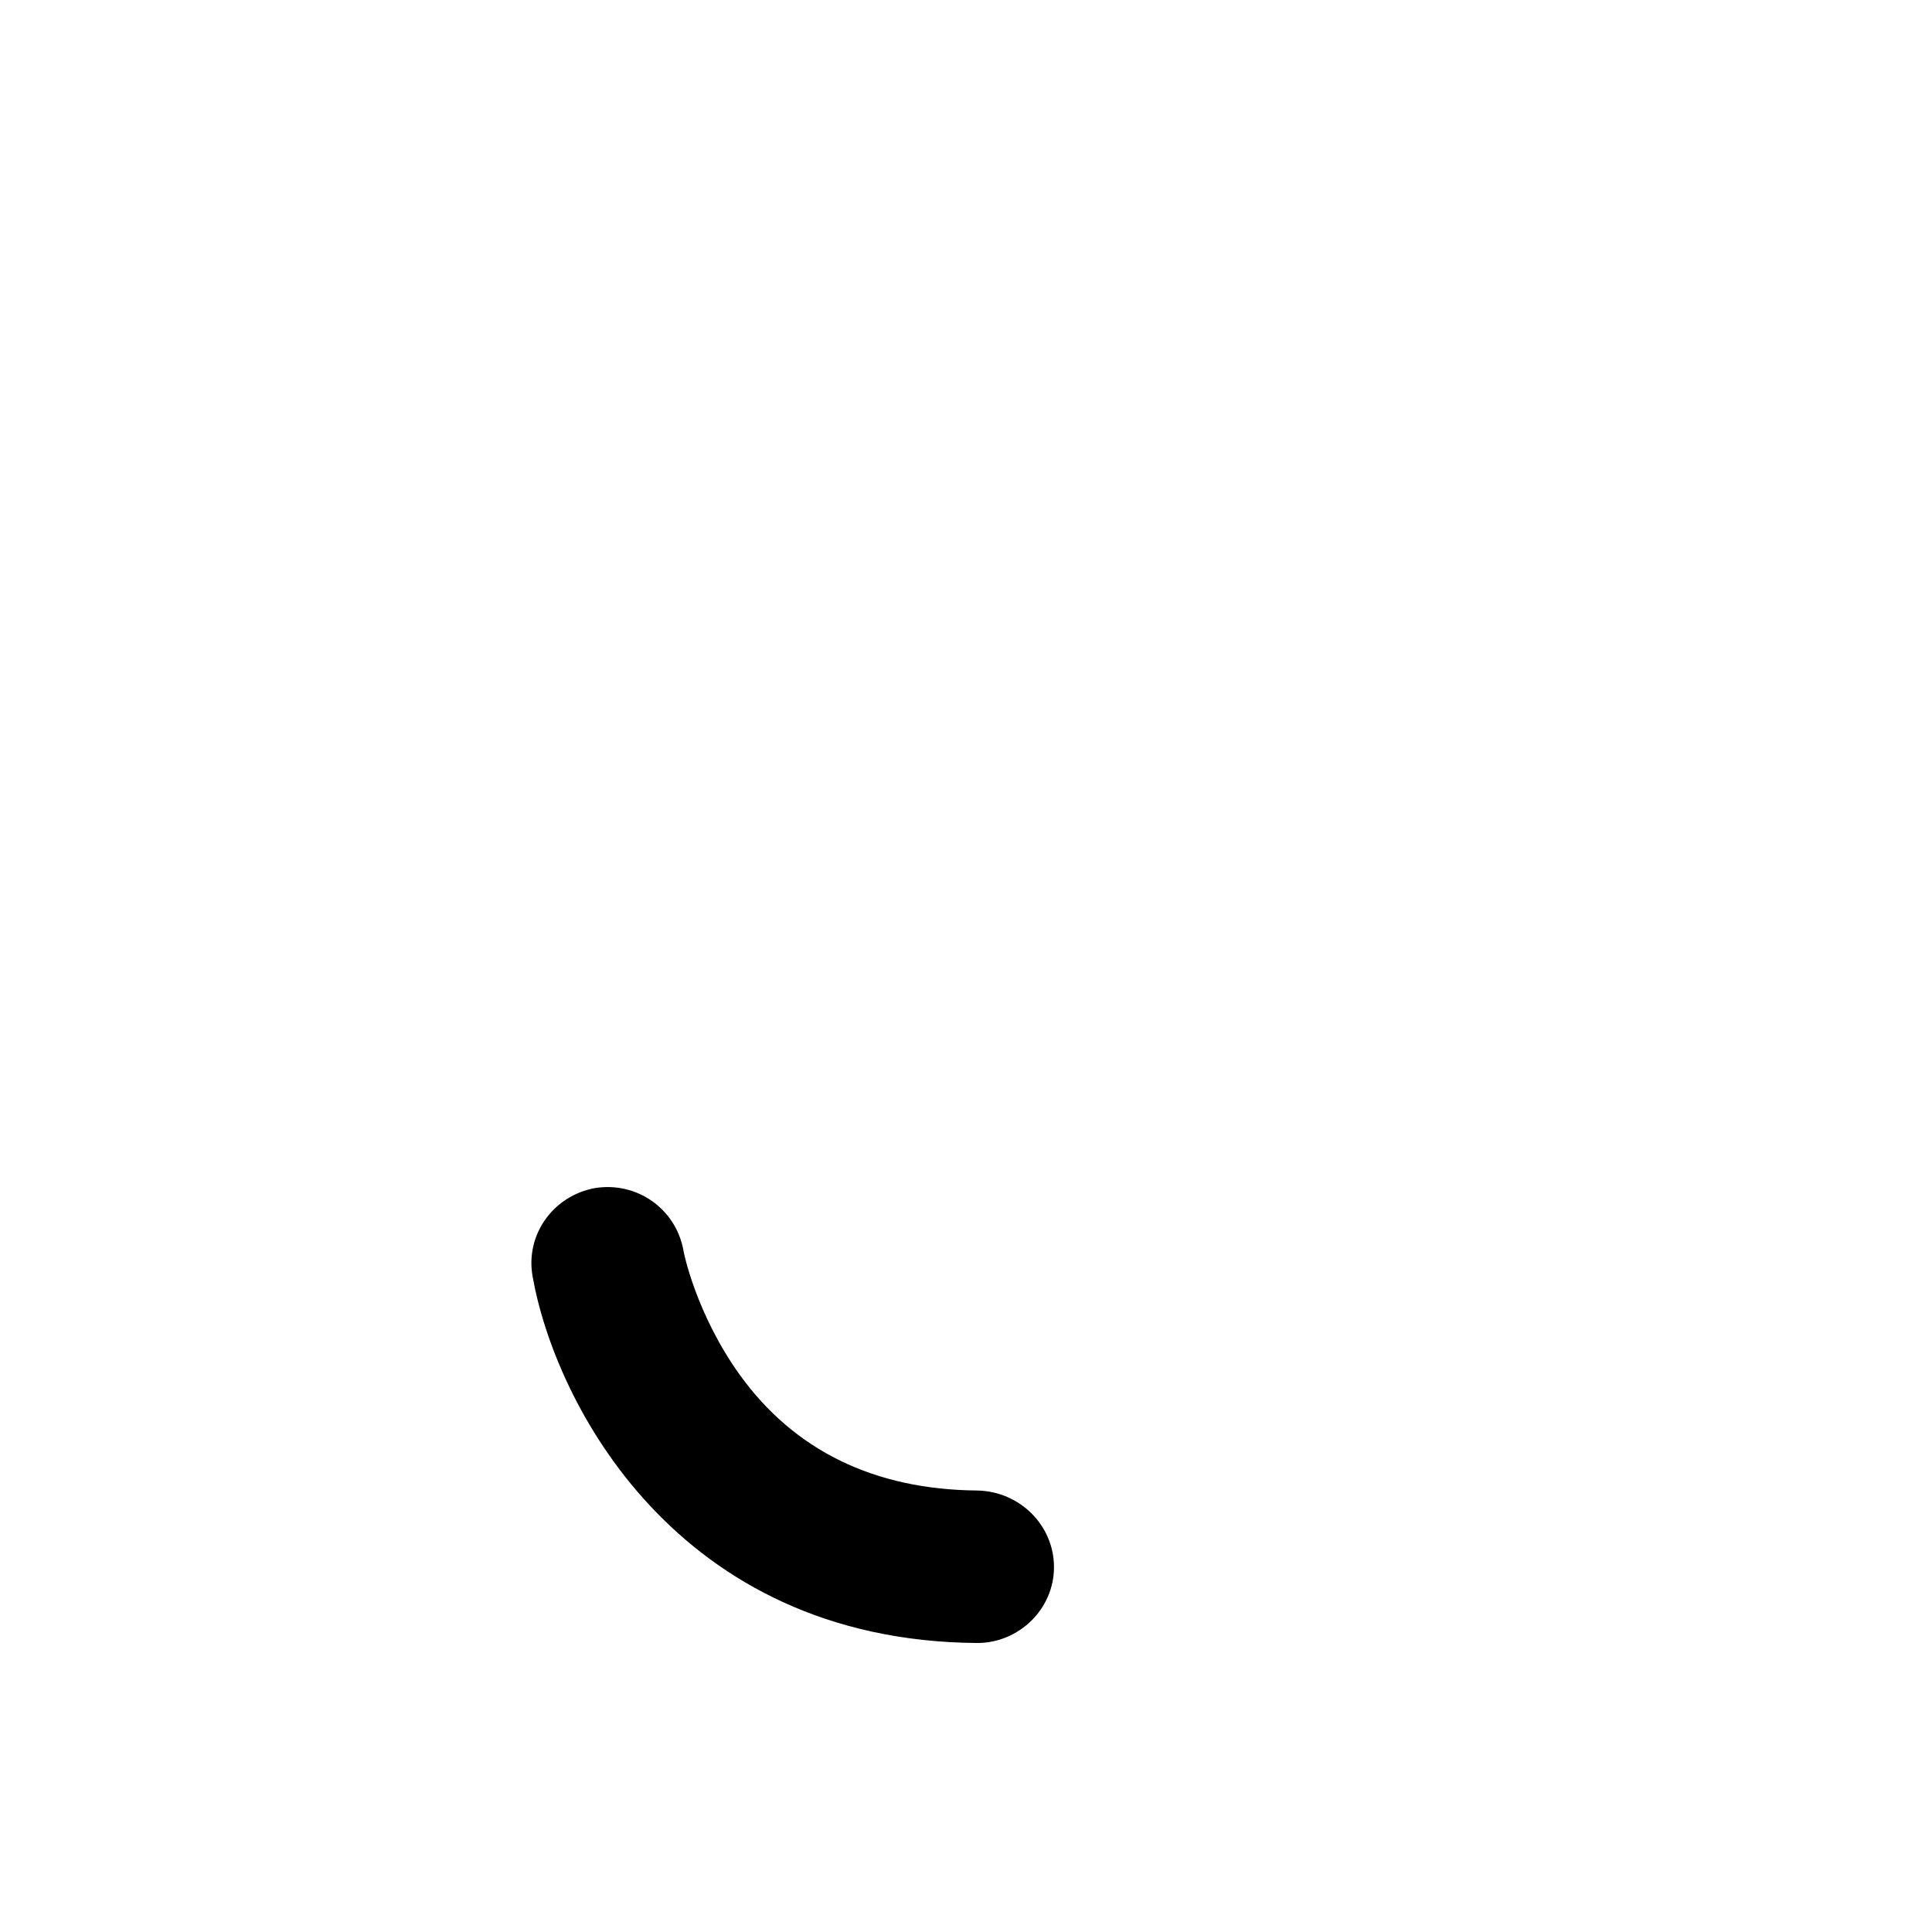
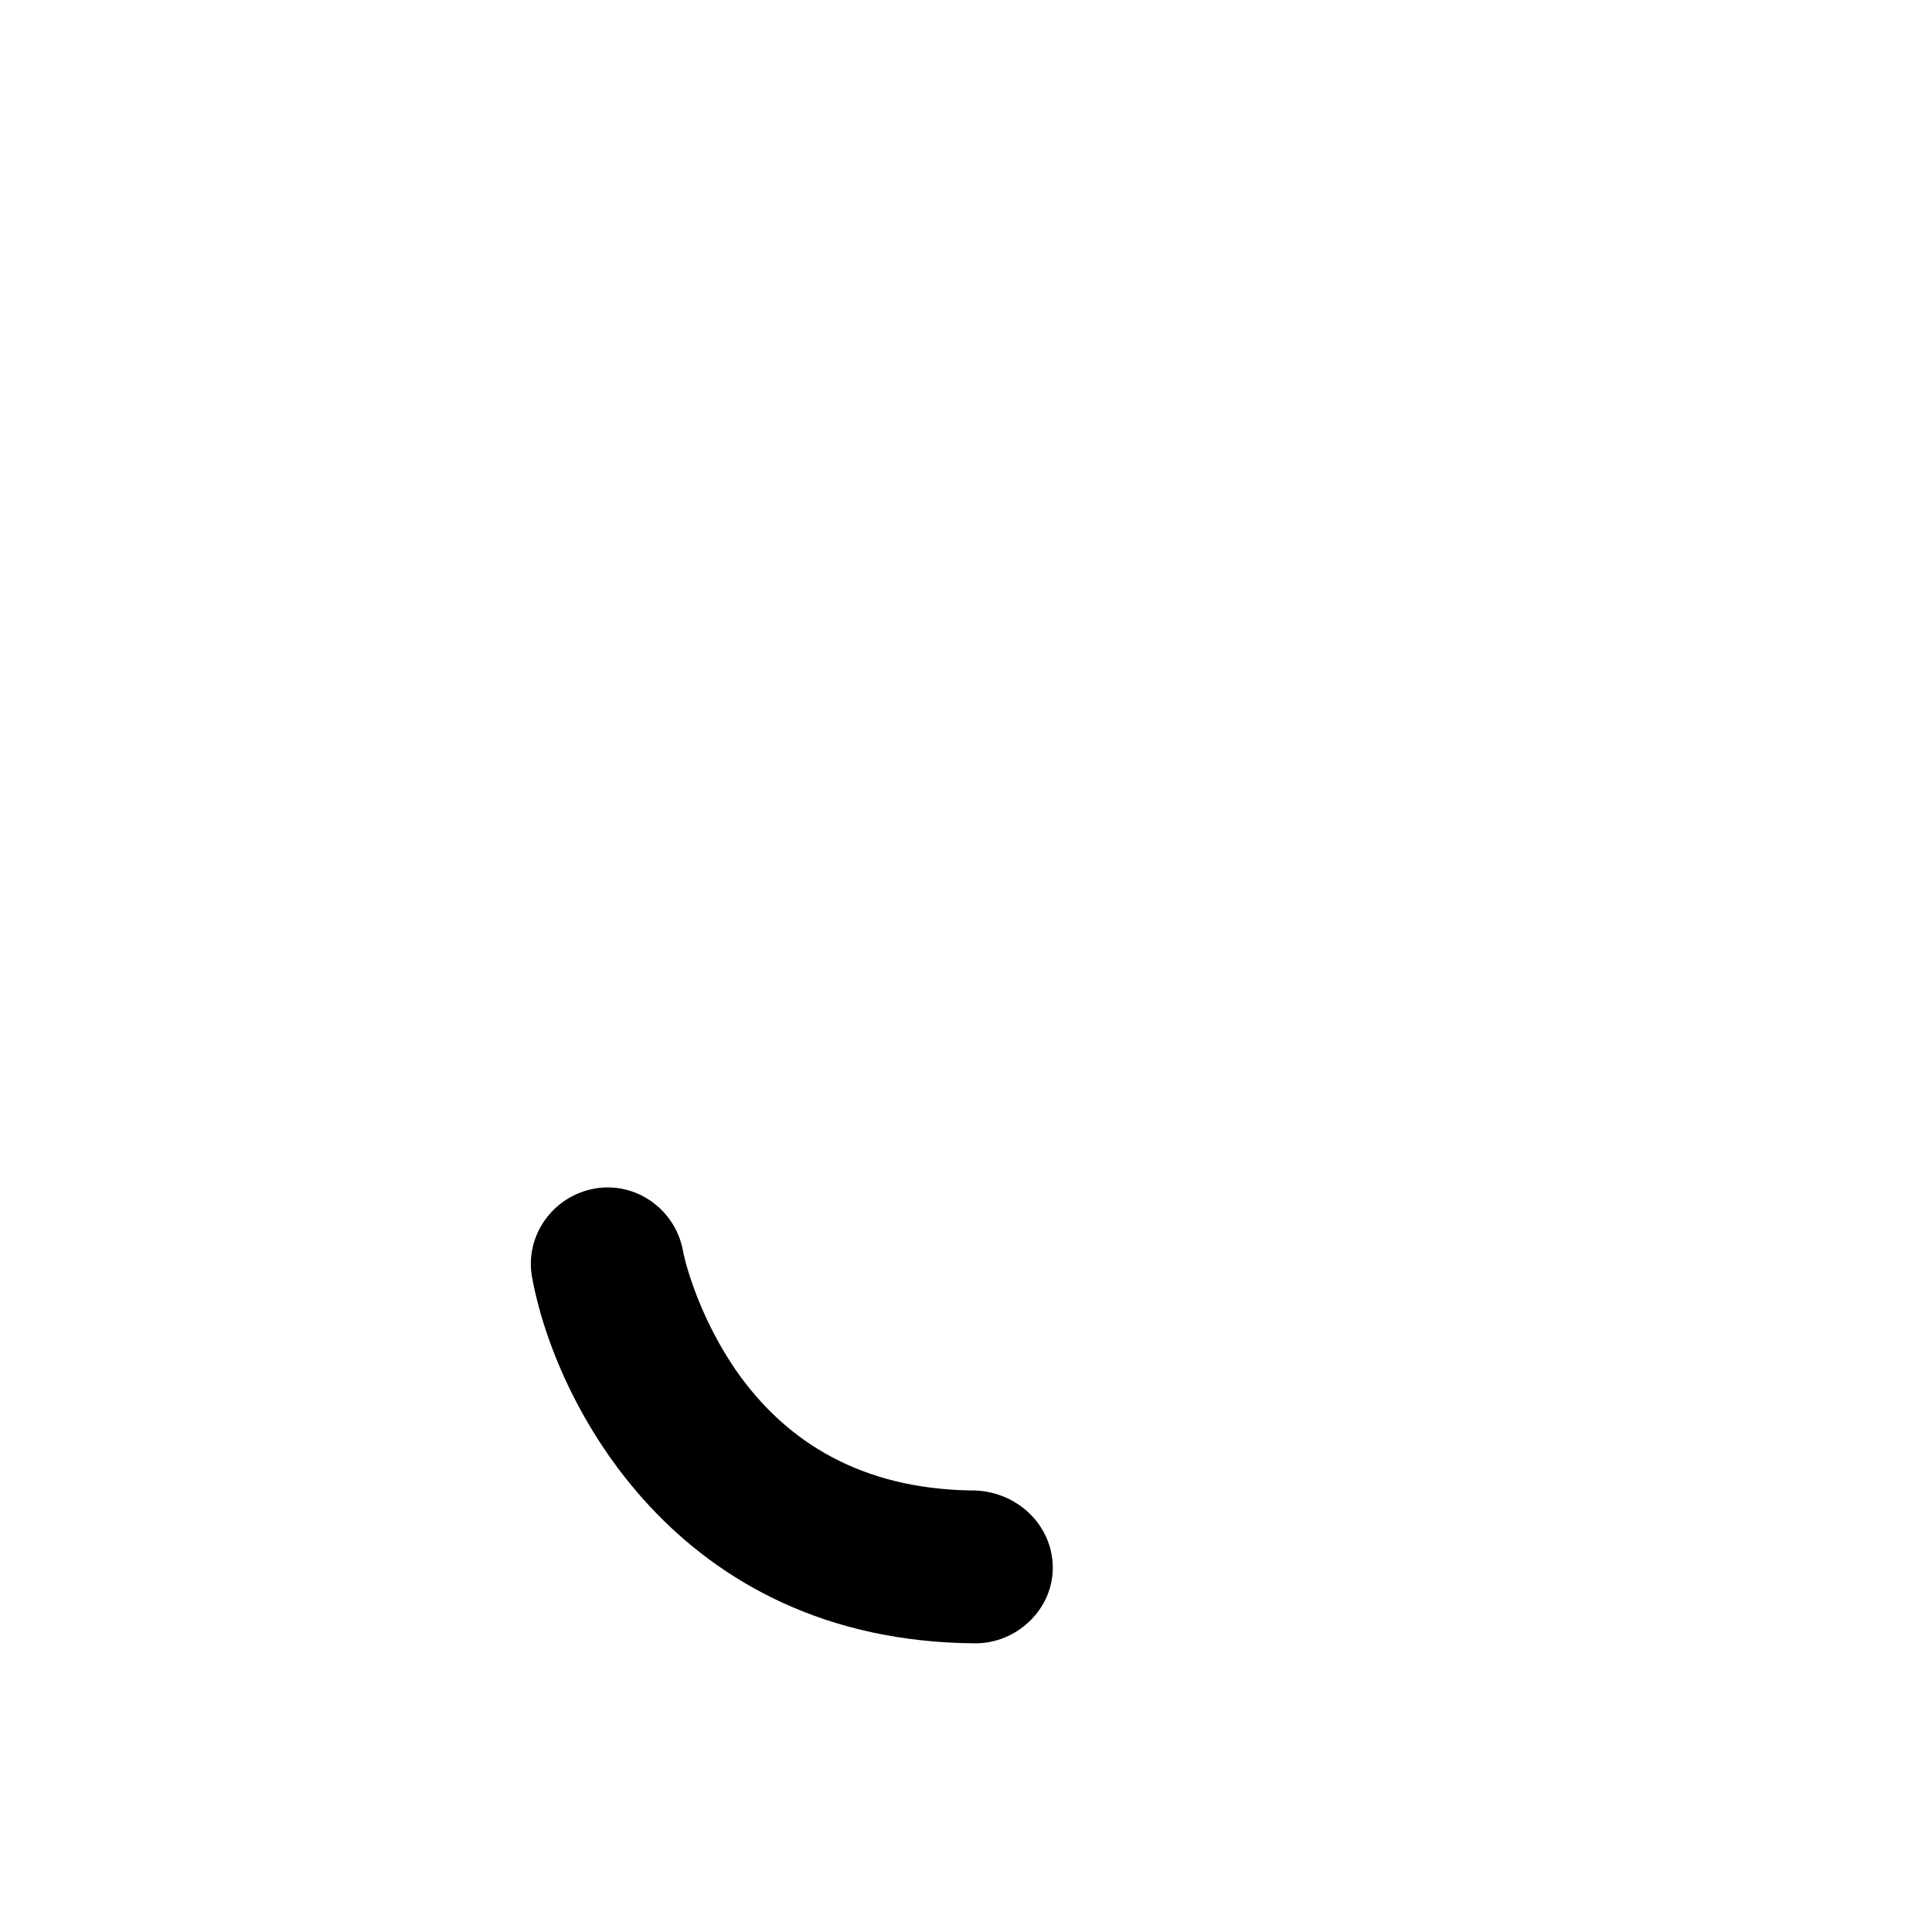
<svg xmlns="http://www.w3.org/2000/svg" viewBox="0 0 1024 1024">
-   <path d=" M518 790 c-54.631-0.451-97.072-21.22-125.968-61.404 c-23.026-32.056-29.799-65.016-29.799-65.919 c-4.063-22.123-24.832-36.571-46.956-32.959 c-22.123 4.063-37.023 24.832-32.959 46.956 c11.739 66.37 75.852 192.79 235.231 194.145 c0 0 0.451 0 0.451 0 c22.123 0 40.635-18.060 40.635-40.183 s-18.060-40.183-40.635-40.635 z" />
+   <path d=" M518 790 c-55-0-97-21-126-61 c-23-32-30-65-30-66 c-4-22-25-37-47-33 c-22 4-37 25-33 47 c12 66 76 193 235 194 c22 0 41-18 41-40 s-18-40-41-41 z" />
</svg>
